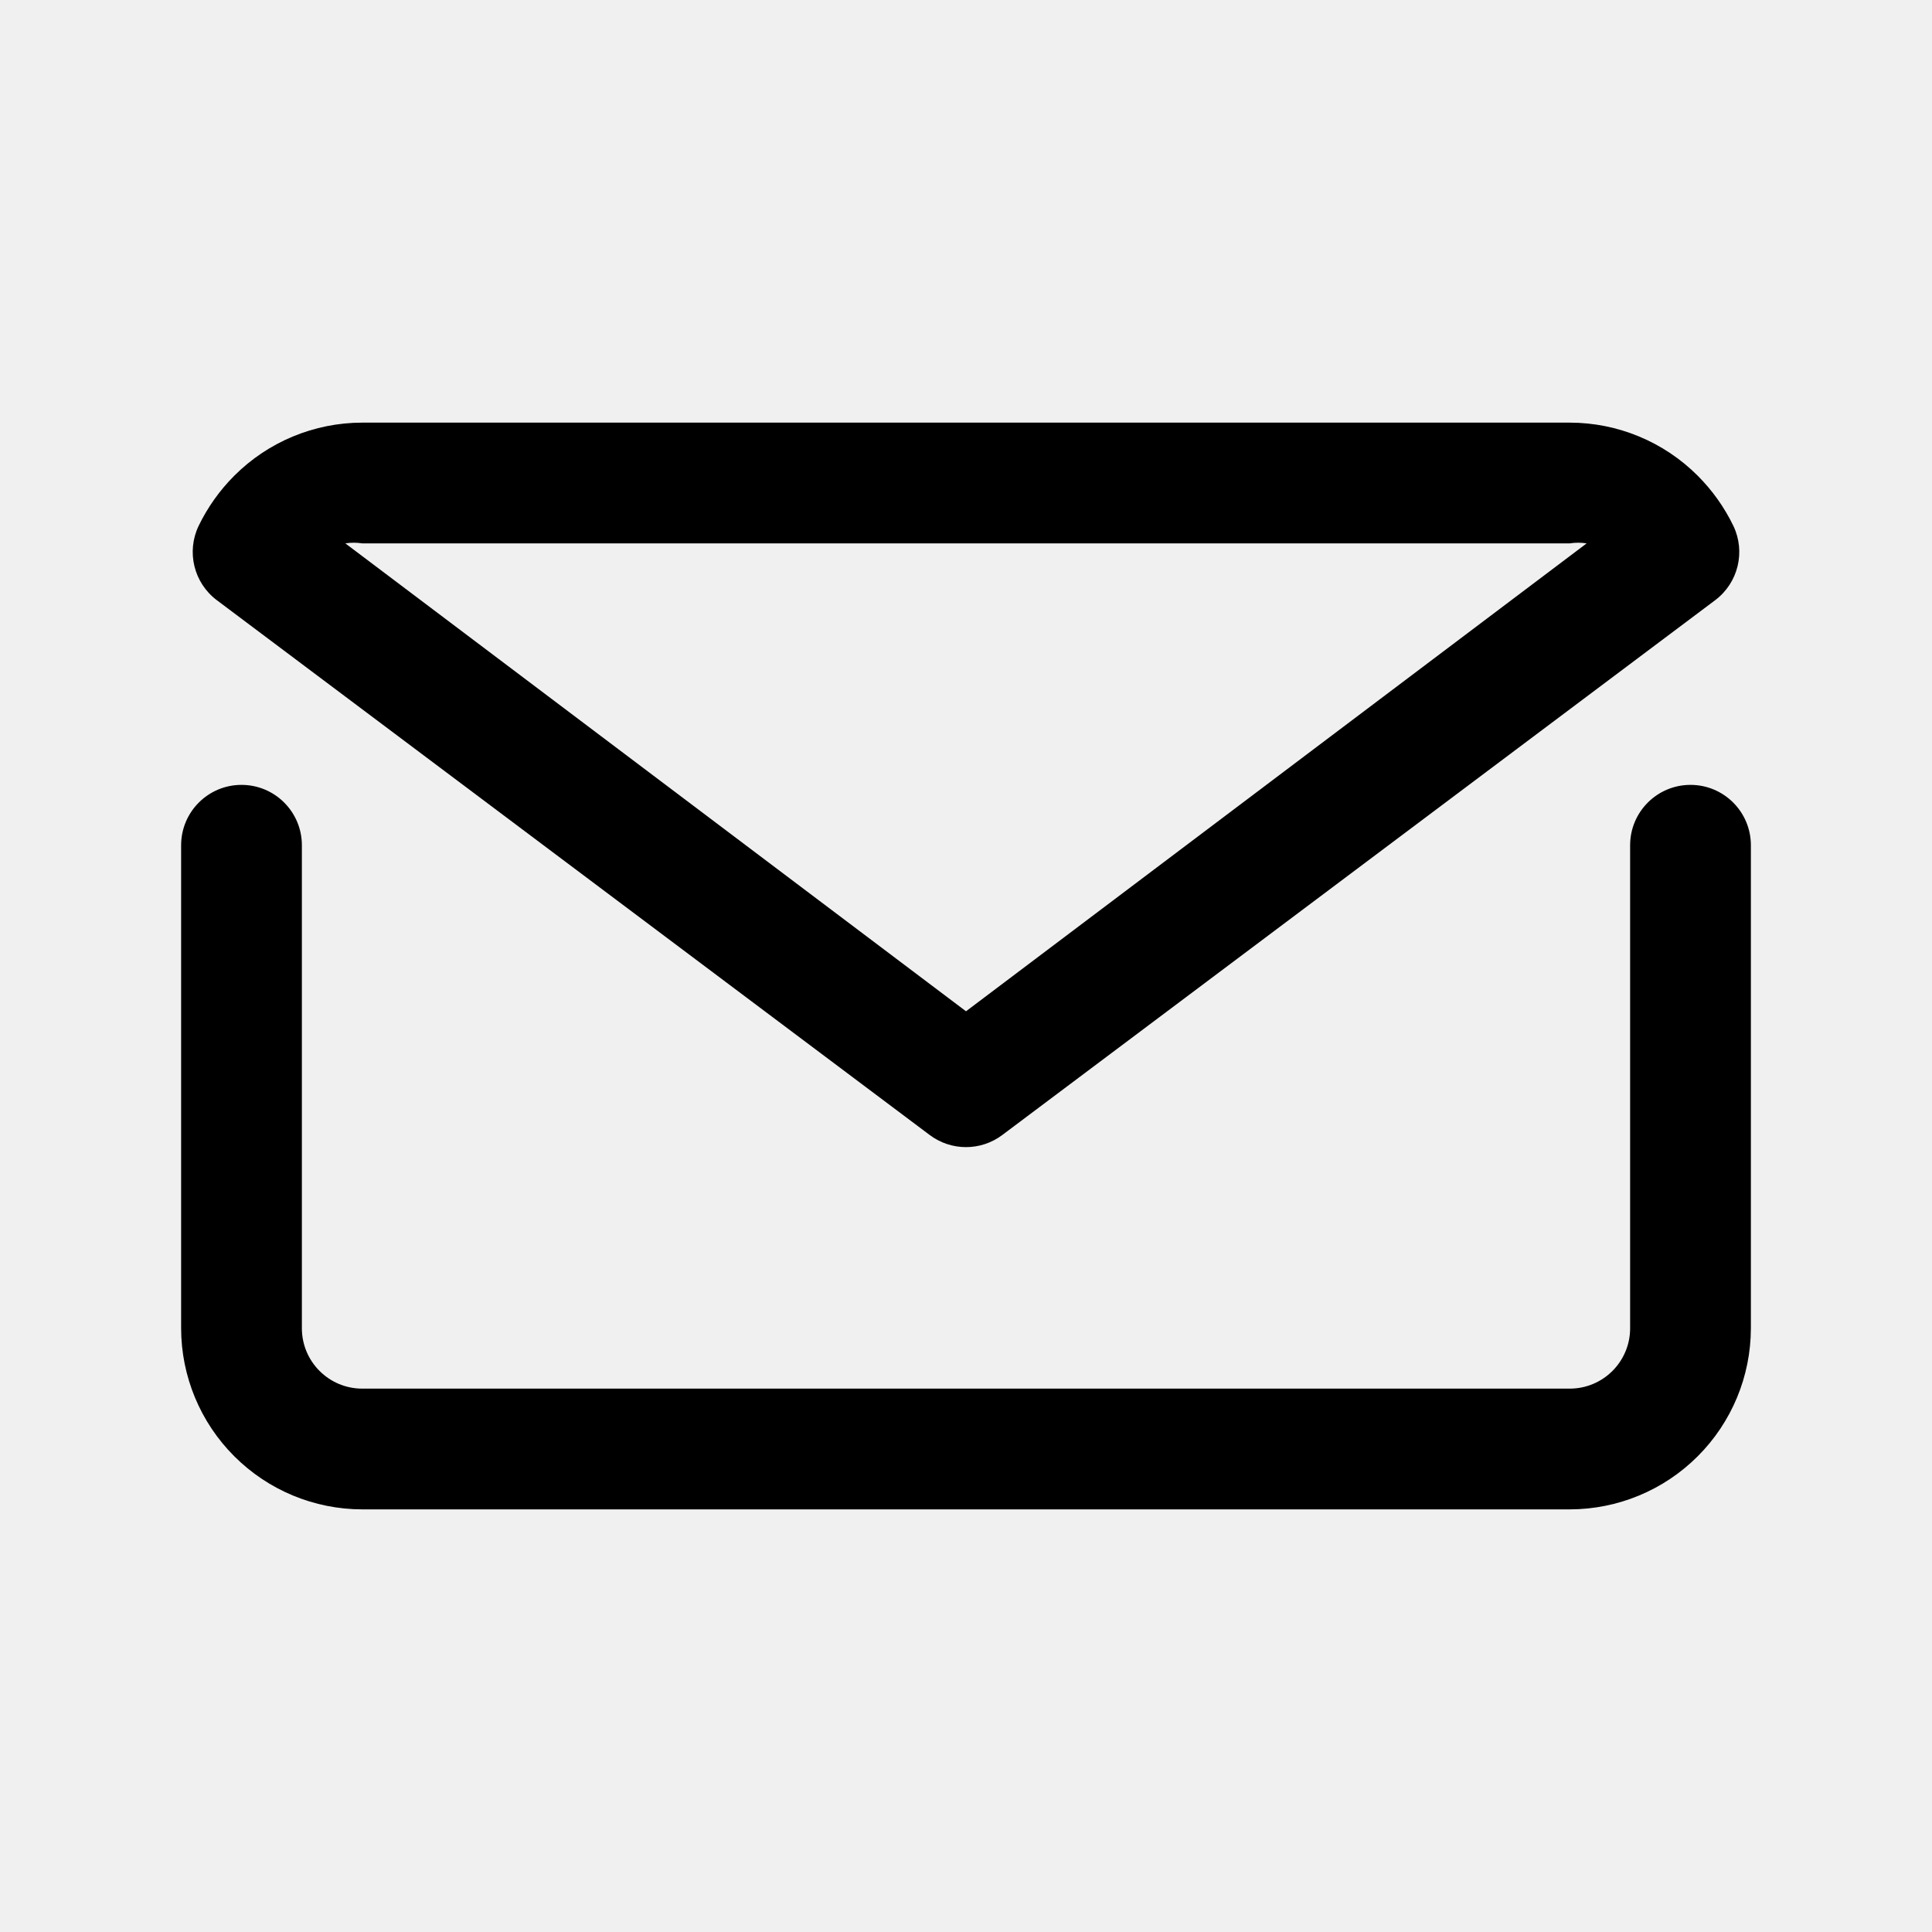
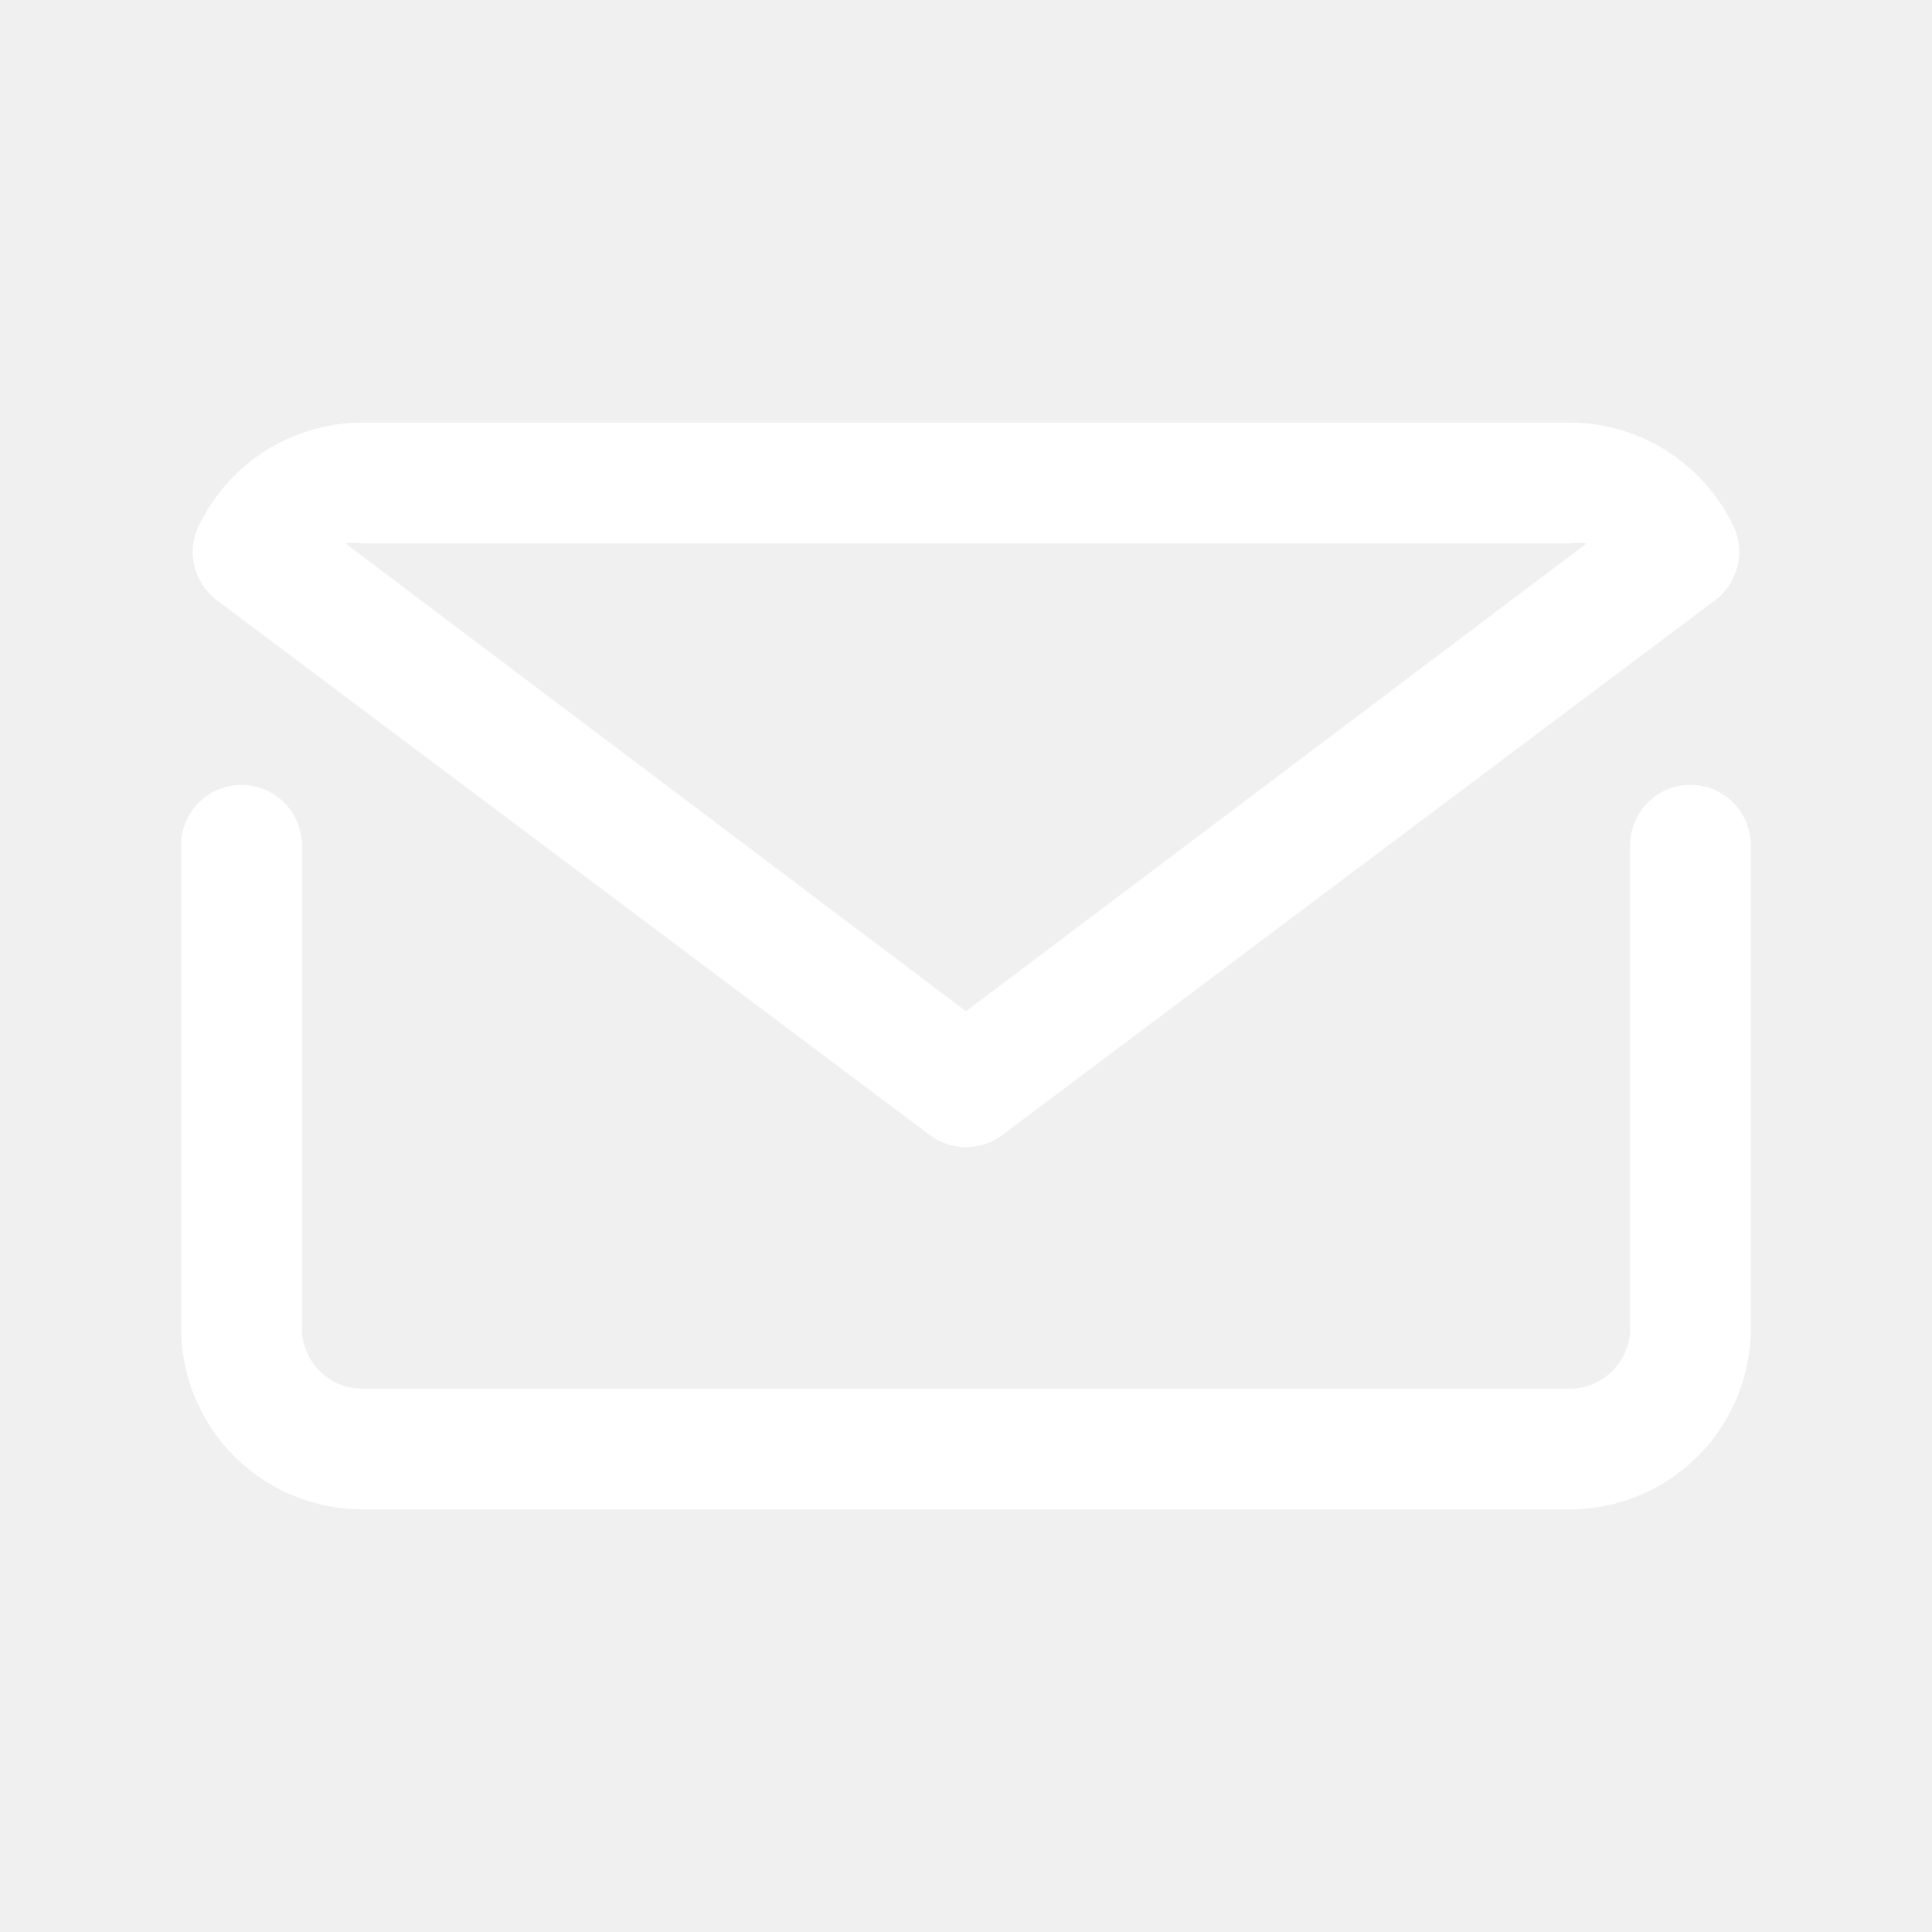
<svg xmlns="http://www.w3.org/2000/svg" viewBox="0 0 32 32">
  <g data-name="mail email e-mail letter" id="mail_email_e-mail_letter">
-     <path d="M28,13a1,1,0,0,0-1,1v8a1,1,0,0,1-1,1H6a1,1,0,0,1-1-1V14a1,1,0,0,0-2,0v8a3,3,0,0,0,.88,2.12A3,3,0,0,0,6,25H26a3,3,0,0,0,2.12-.88A3,3,0,0,0,29,22V14A1,1,0,0,0,28,13Z" />
-     <path d="M15.4,18.8a1,1,0,0,0,1.2,0L28.41,9.94a1,1,0,0,0,.3-1.23,3.06,3.06,0,0,0-.59-.83A3,3,0,0,0,26,7H6a3,3,0,0,0-2.12.88,3.06,3.06,0,0,0-.59.83,1,1,0,0,0,.3,1.23ZM6,9H26a.9.9,0,0,1,.28,0L16,16.75,5.72,9A.9.9,0,0,1,6,9Z" />
+     <path d="M28,13a1,1,0,0,0-1,1v8a1,1,0,0,1-1,1H6a1,1,0,0,1-1-1V14a1,1,0,0,0-2,0v8a3,3,0,0,0,.88,2.12A3,3,0,0,0,6,25H26a3,3,0,0,0,2.12-.88A3,3,0,0,0,29,22V14A1,1,0,0,0,28,13Z" fill="white" />
+     <path d="M15.4,18.8a1,1,0,0,0,1.2,0L28.41,9.94a1,1,0,0,0,.3-1.23,3.06,3.06,0,0,0-.59-.83A3,3,0,0,0,26,7H6a3,3,0,0,0-2.12.88,3.06,3.06,0,0,0-.59.83,1,1,0,0,0,.3,1.23ZM6,9H26a.9.9,0,0,1,.28,0L16,16.75,5.72,9A.9.9,0,0,1,6,9Z" fill="white" />
  </g>
</svg>
